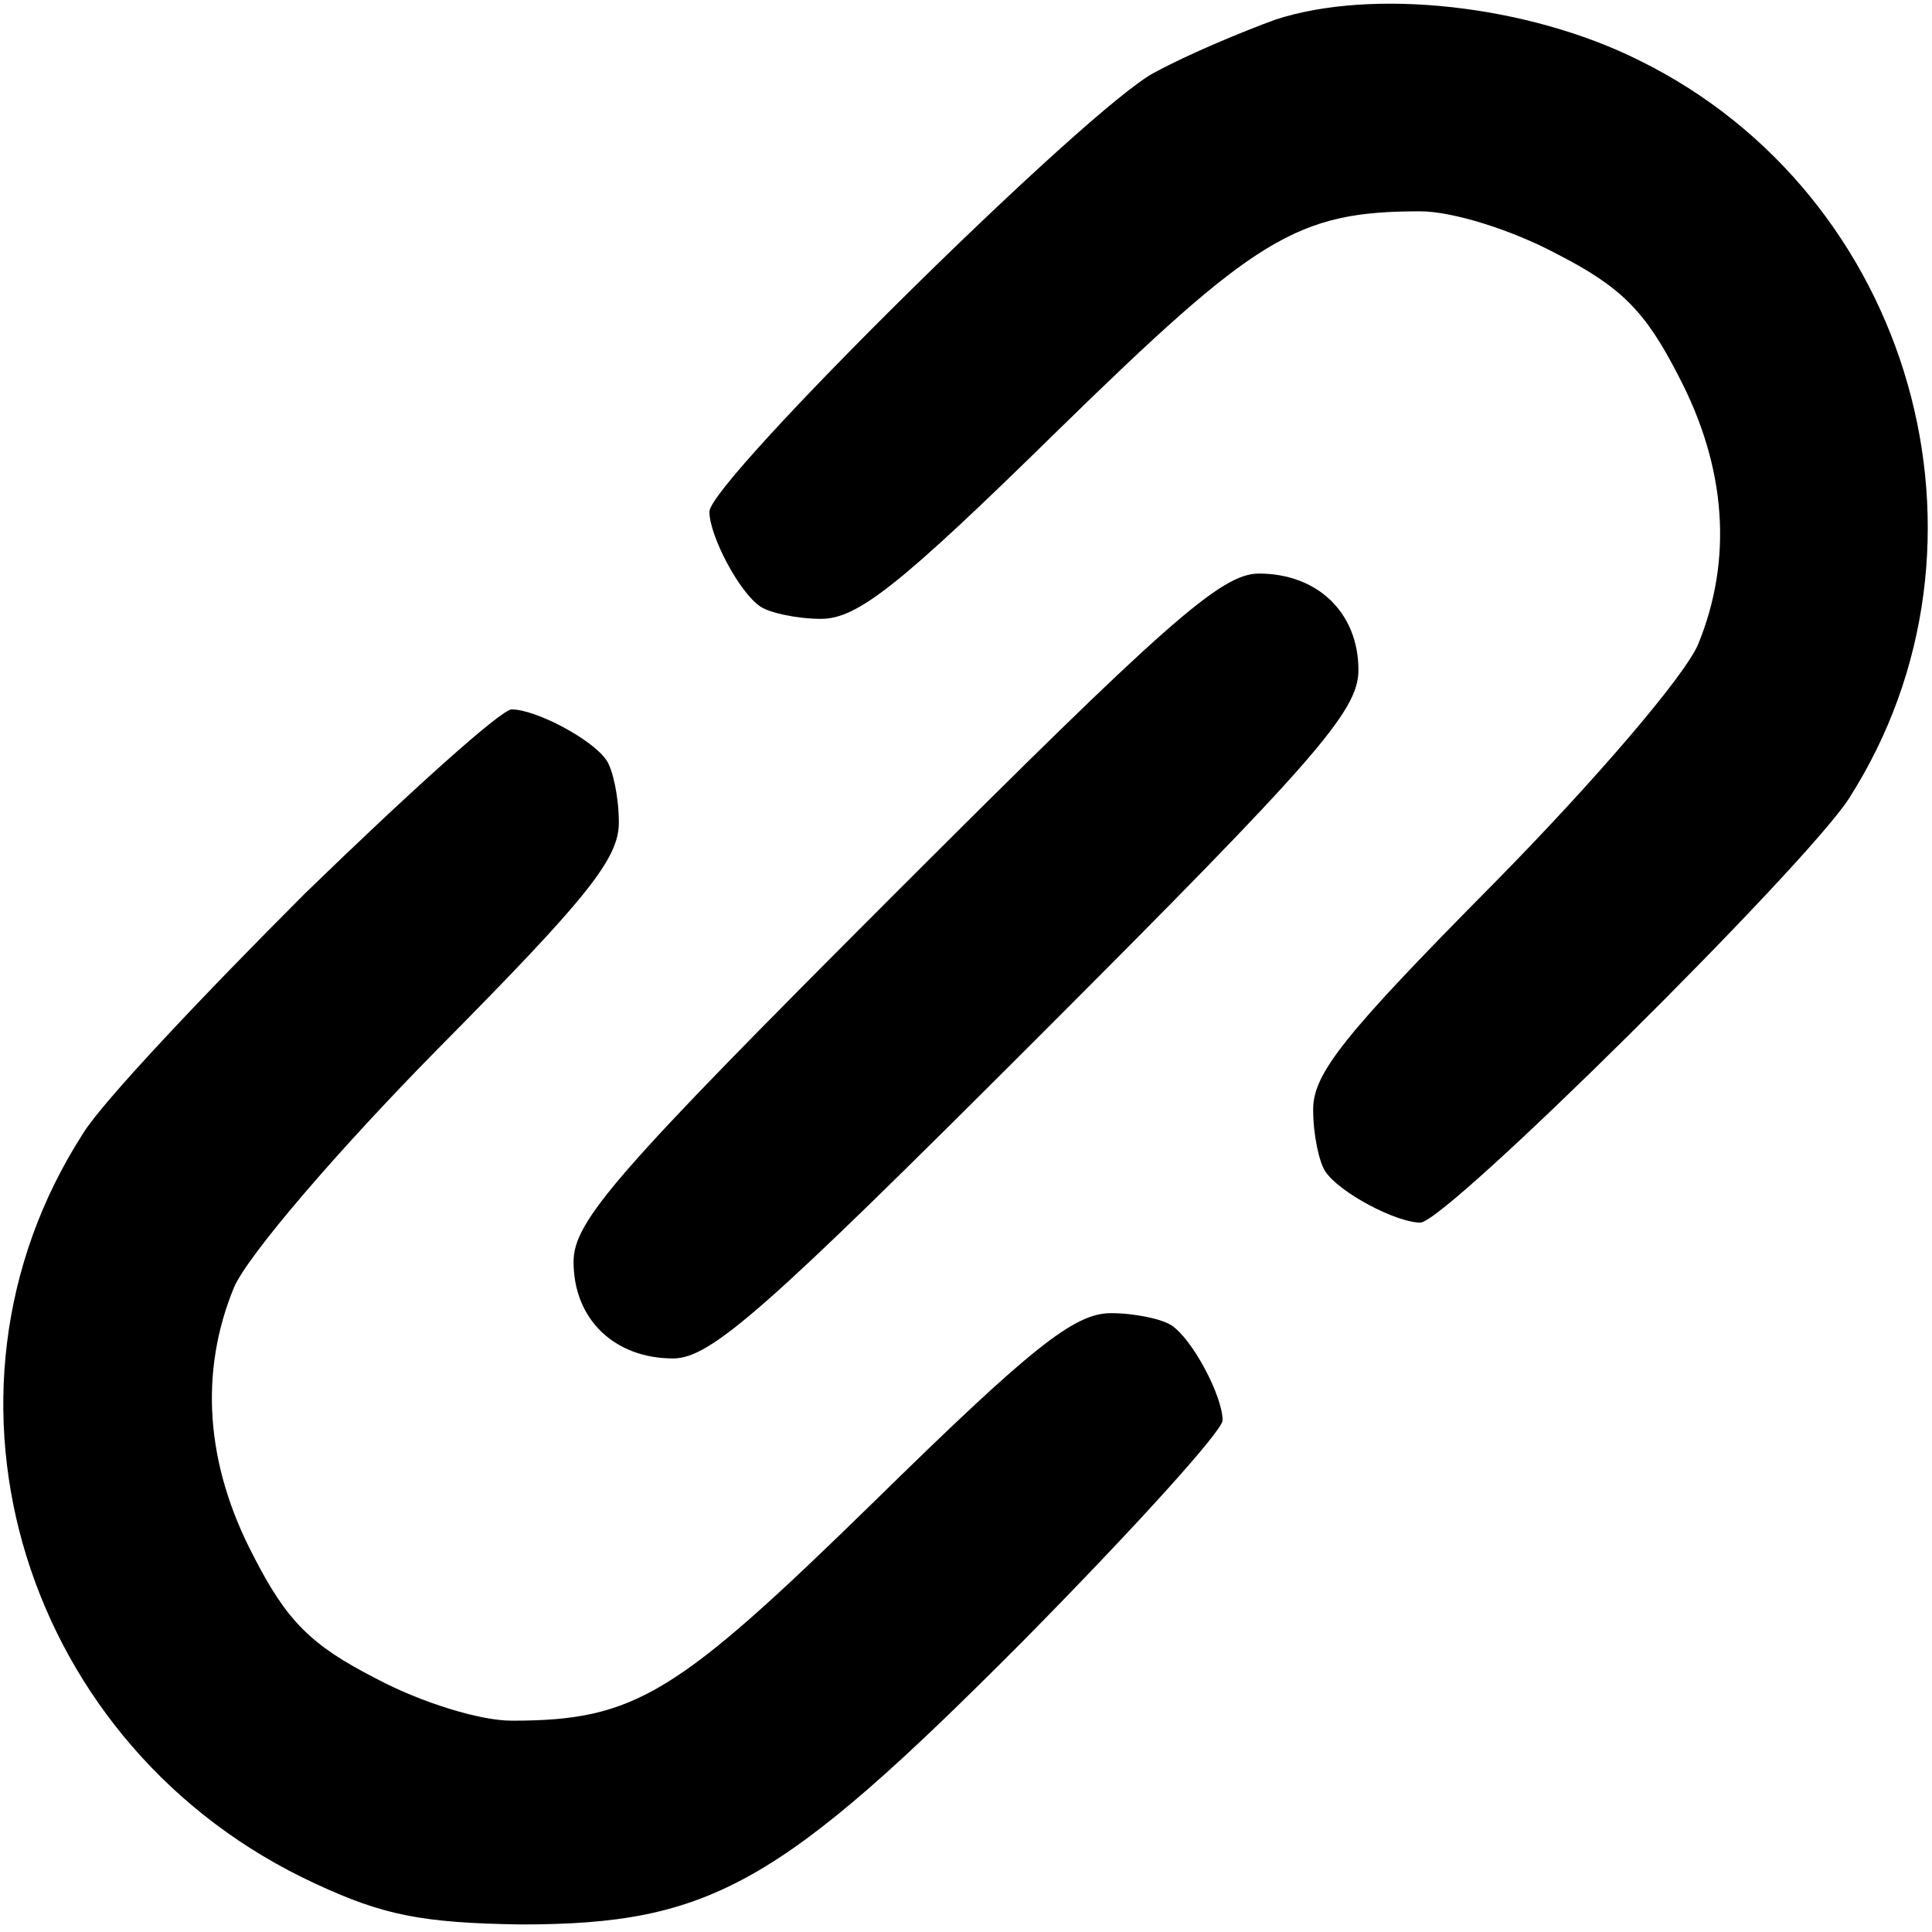
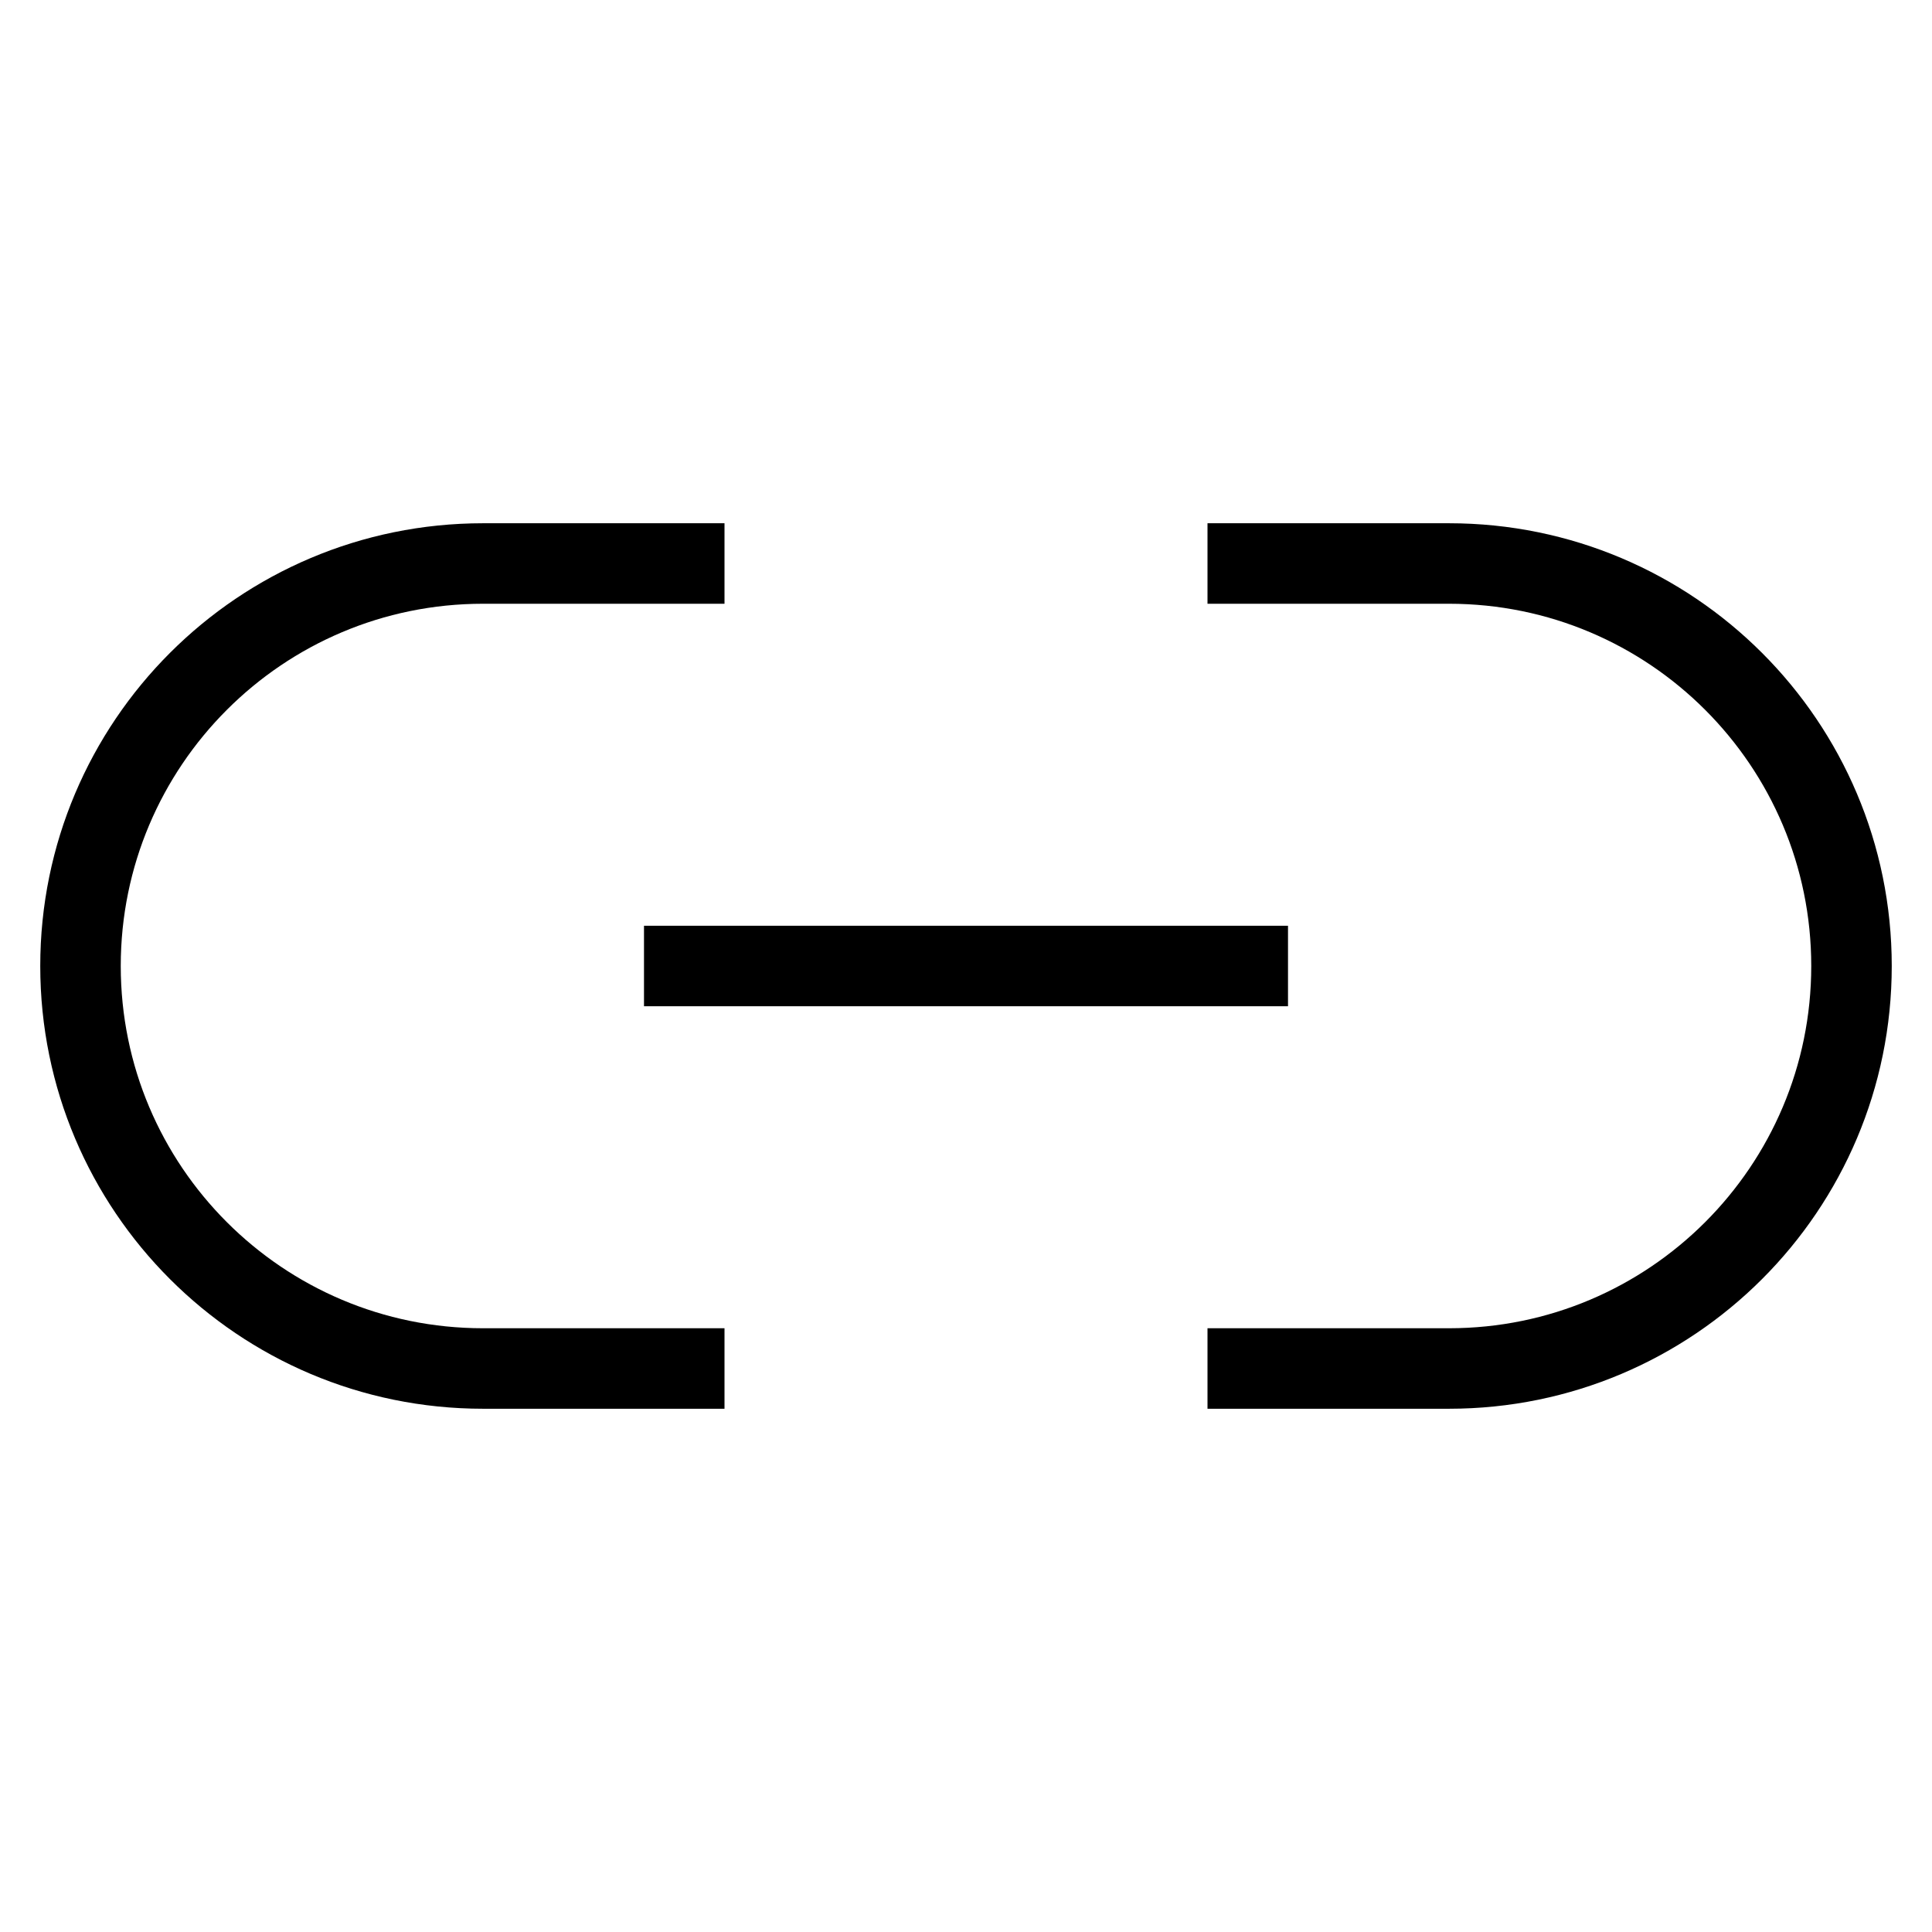
- <svg xmlns="http://www.w3.org/2000/svg" version="1.0" width="128pt" height="128pt" viewBox="0 0 128 128" preserveAspectRatio="xMidYMid meet">
-   <g transform="translate(0,128) scale(0.1,-0.1)" fill="#000000" stroke="none">
-     <path d="M845 1267 c-22 -8 -58 -23 -80 -35 -43 -22 -295 -271 -295 -291 0 -16 20 -54 34 -63 6 -4 24 -8 40 -8 24 0 52 22 156 124 132 129 159 146 241 146 21 0 60 -12 90 -28 43 -22 59 -38 81 -81 32 -61 36 -122 13 -178 -9 -21 -68 -90 -135 -158 -99 -100 -120 -126 -120 -150 0 -17 4 -35 8 -41 9 -14 47 -34 63 -34 17 0 255 236 284 281 108 169 42 400 -139 489 -74 37 -177 48 -241 27z" />
-     <path d="M592 687 c-184 -184 -212 -216 -212 -243 0 -38 27 -64 66 -64 25 0 62 33 242 213 184 184 212 216 212 243 0 38 -27 64 -66 64 -25 0 -62 -33 -242 -213z" />
-     <path d="M202 688 c-68 -68 -135 -139 -147 -159 -112 -174 -39 -408 154 -497 45 -21 71 -26 136 -27 126 0 172 26 334 189 72 73 131 138 131 145 0 16 -20 54 -34 63 -6 4 -24 8 -40 8 -24 0 -52 -22 -156 -124 -132 -129 -159 -146 -241 -146 -21 0 -60 12 -90 28 -43 22 -59 38 -81 81 -32 61 -36 122 -13 178 9 21 68 90 135 158 99 100 120 126 120 150 0 17 -4 35 -8 41 -9 14 -47 34 -63 34 -7 0 -68 -55 -137 -122z" />
-   </g>
+ <svg xmlns="http://www.w3.org/2000/svg" fill="none" shapeRendering="geometricPrecision" stroke="currentColor" strokeLinecap="round" strokeLinejoin="round" strokeWidth="1.5" viewBox="0 0 24 24" width="24" height="24" version="1.1" id="svg6">
+   <defs id="defs10" />
+   <path d="M15 7h3a5 5 0 015 5 5 5 0 01-5 5h-3m-6 0H6a5 5 0 01-5-5 5 5 0 015-5h3" id="path2" />
+   <path d="M8 12h8" id="path4" />
</svg>
